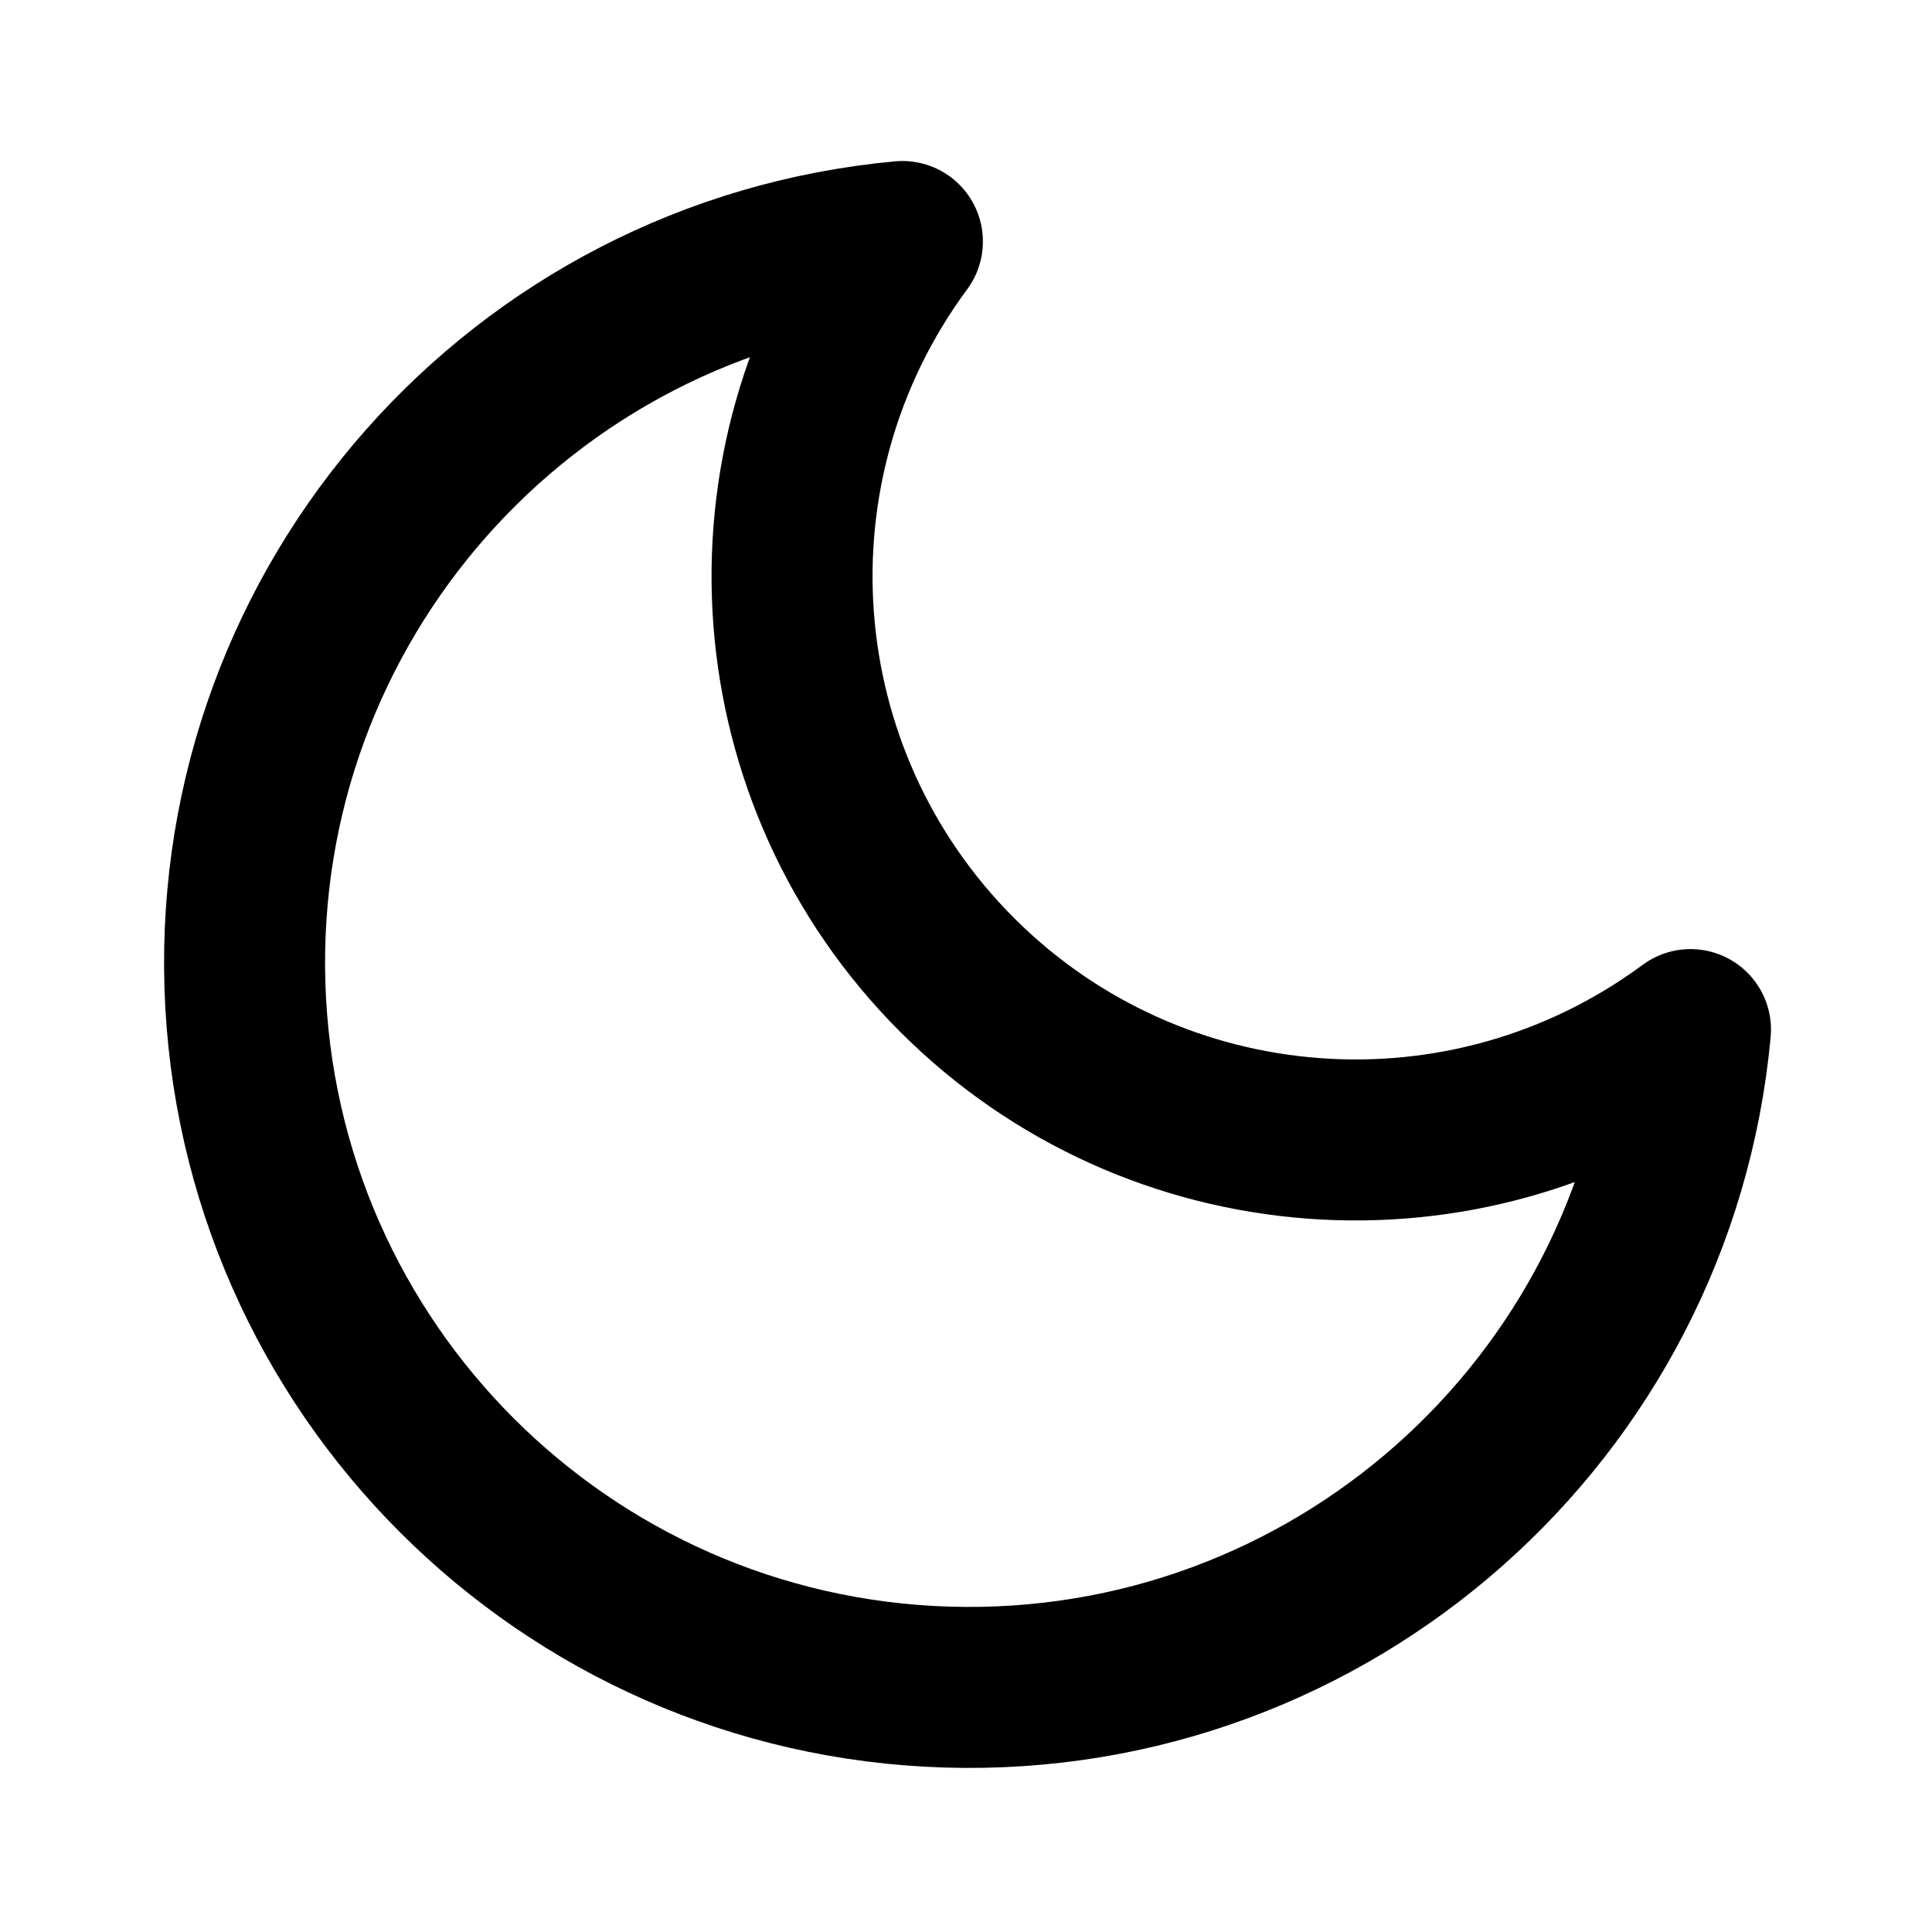
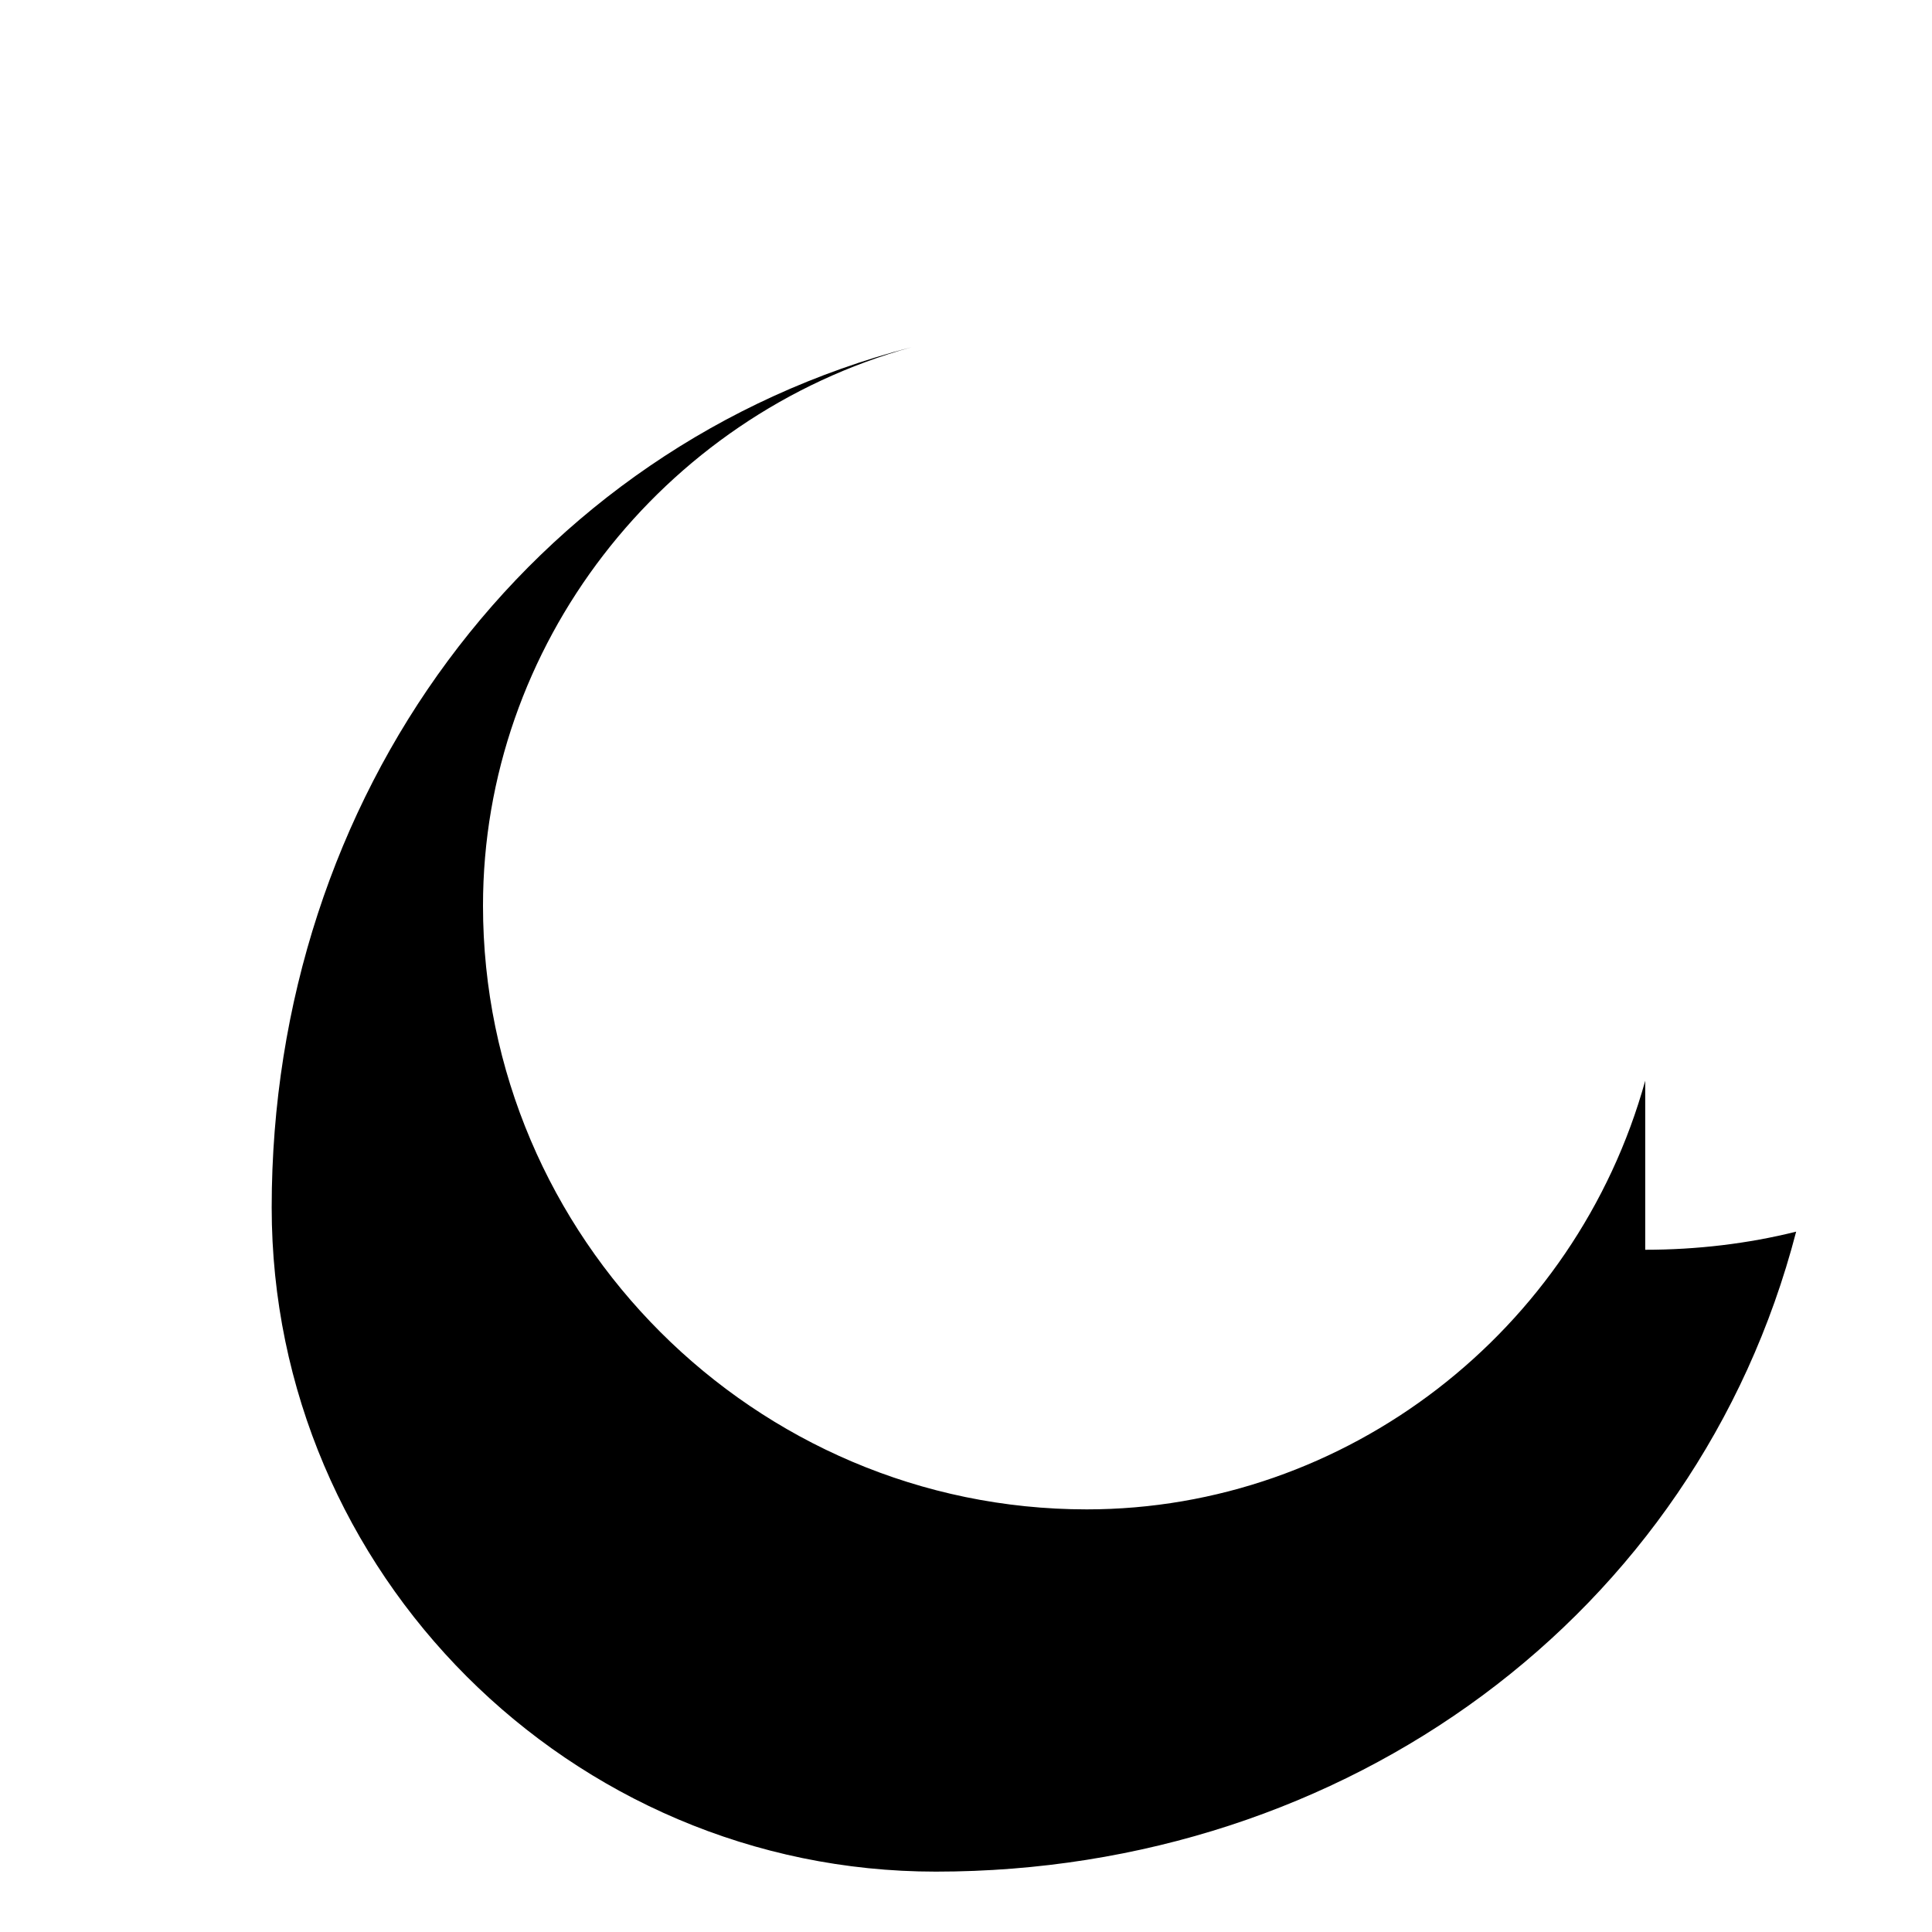
- <svg xmlns="http://www.w3.org/2000/svg" width="24" height="24" viewBox="0 0 24 24" fill="none" stroke="black" stroke-width="2" stroke-linecap="round" stroke-linejoin="round">
-   <path d="M21 12.79A9 9 0 1 1 11.21 3 7 7 0 0 0 21 12.79z" />
+ <svg xmlns="http://www.w3.org/2000/svg" width="64" height="64" viewBox="0 0 64 64">
+   <path fill="#000000" d="M54.5 35.8c-2.3 8.3-9.9 14.2-18.5 14.2-11 0-20-9-20-20 0-8.6 5.9-16.2 14.2-18.5-12.7 3.3-21.2 14.9-21.2 28.5C9 52.1 18.9 62 31 62c13.6 0 25.2-8.5 28.5-21.2-1.6.4-3.3.6-5 .6z" />
</svg>
